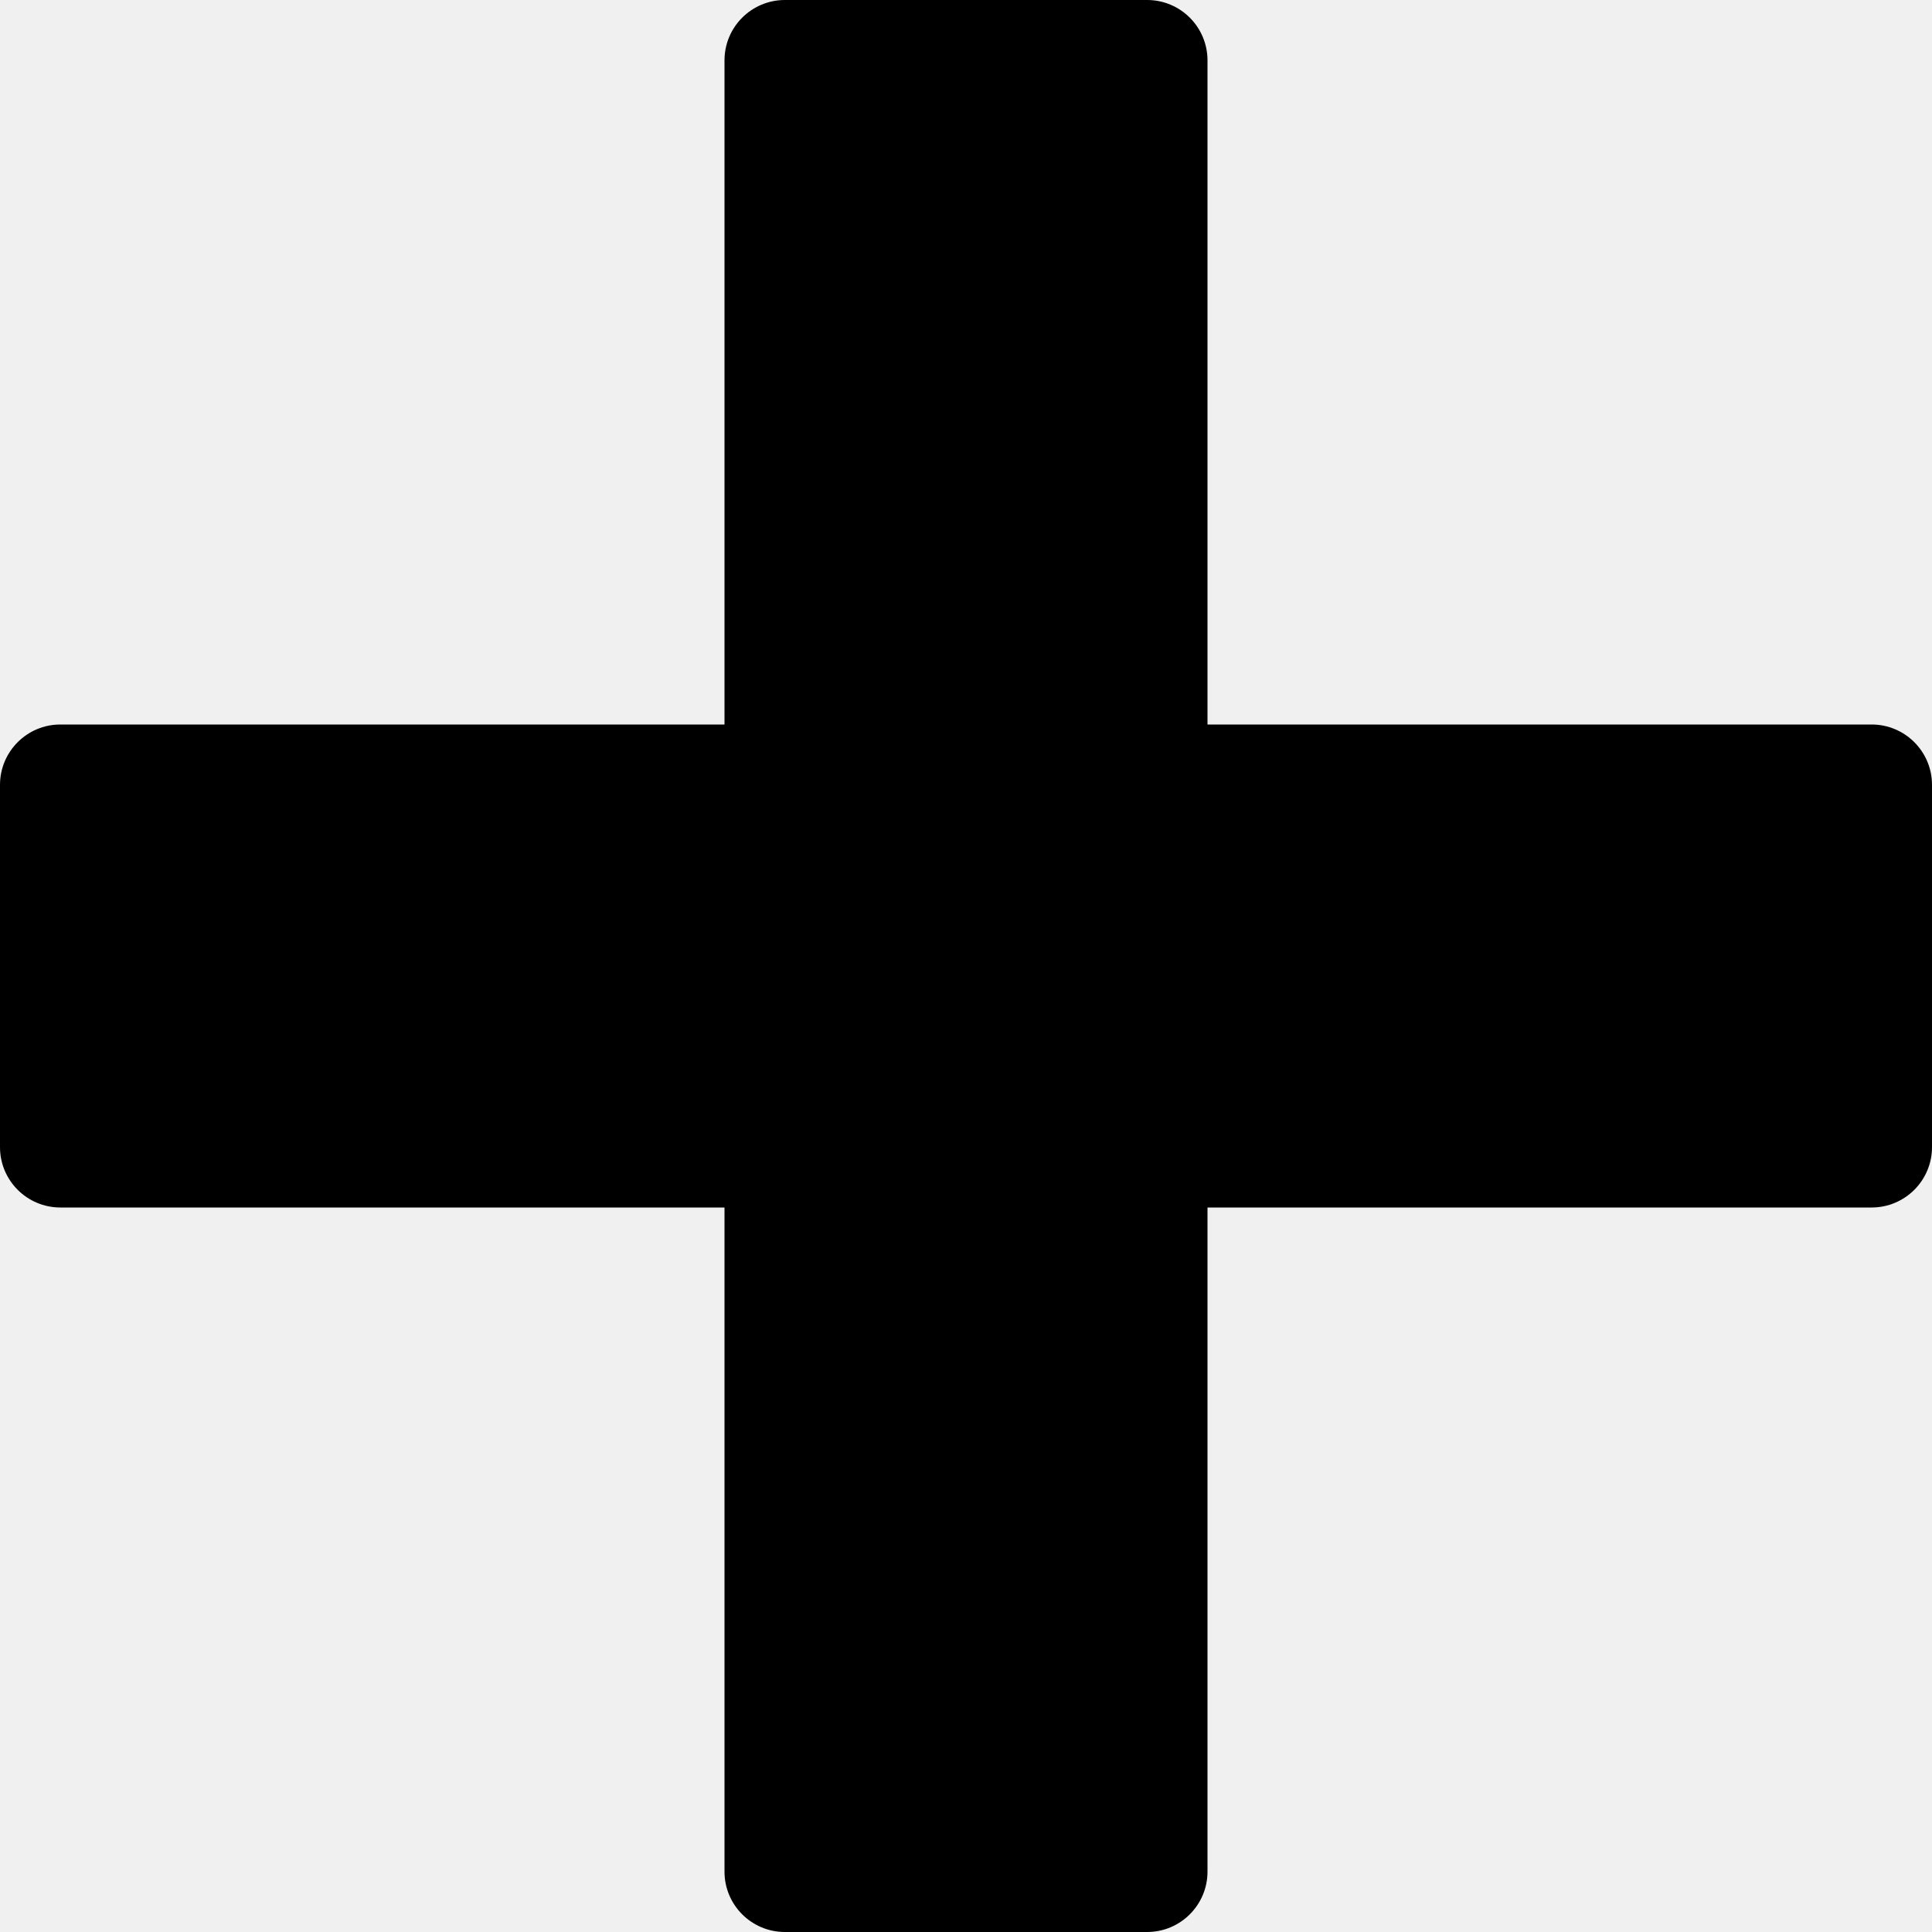
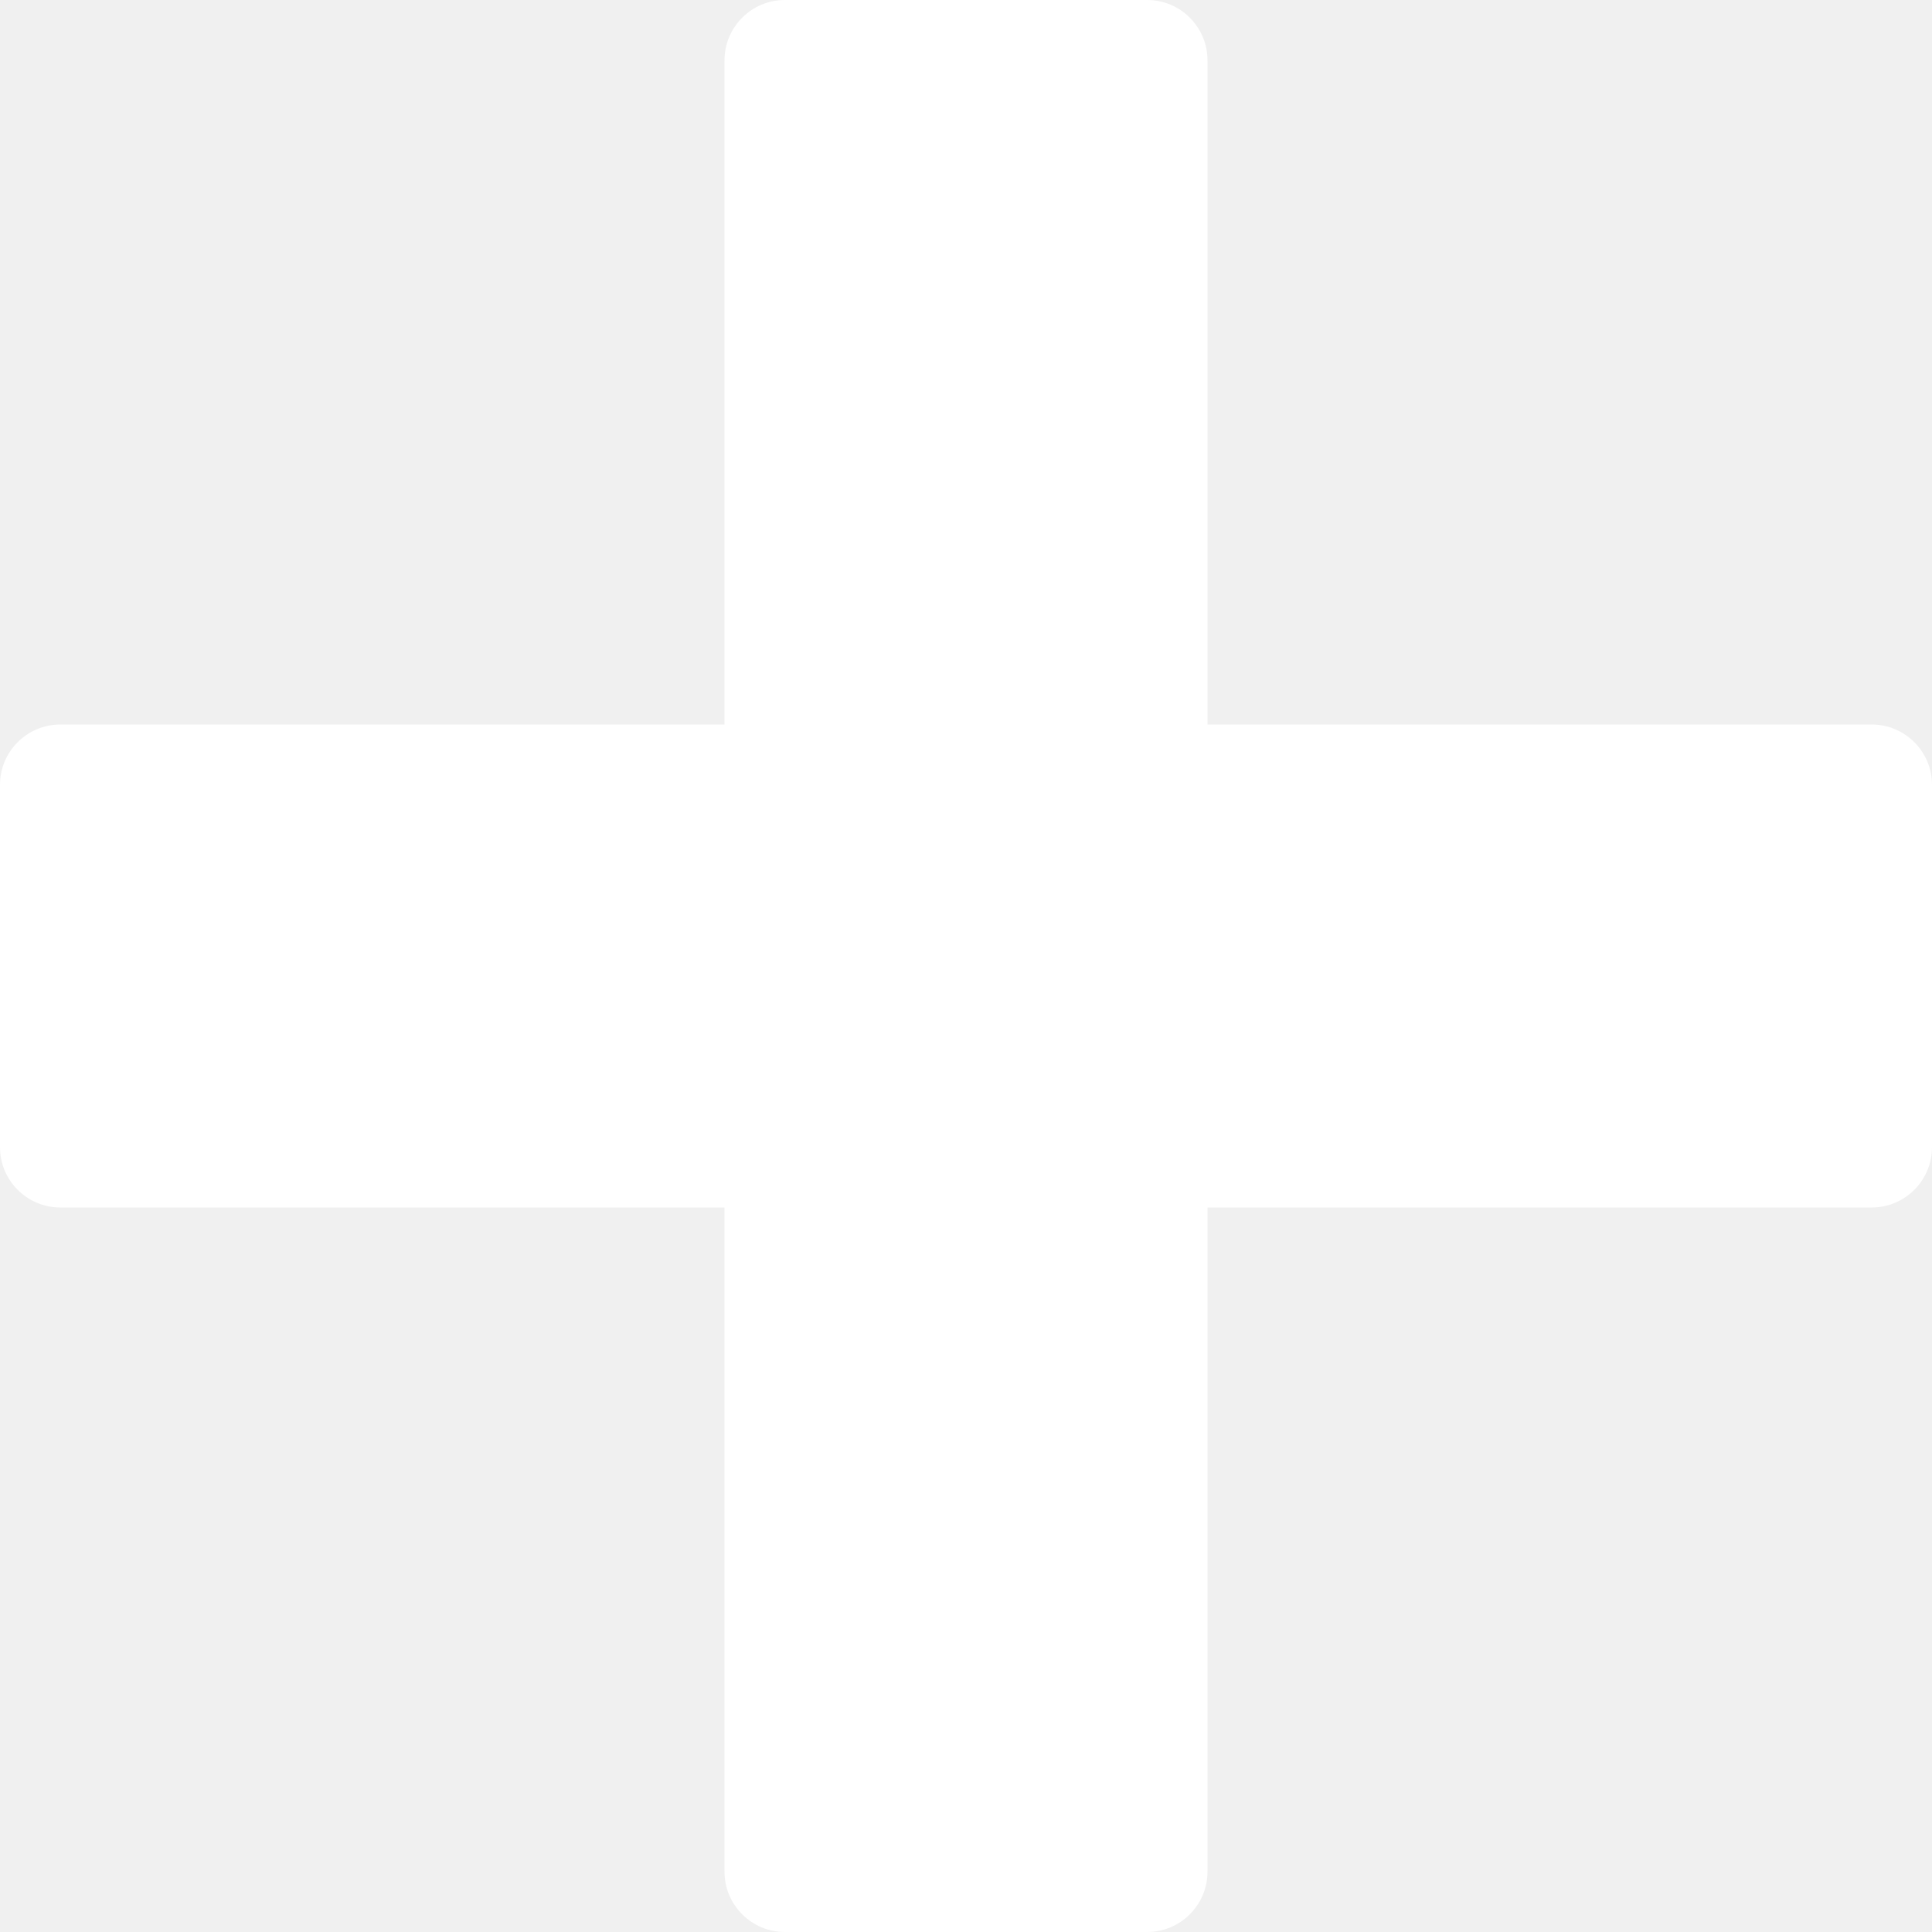
<svg xmlns="http://www.w3.org/2000/svg" version="1.1" width="512" height="512" viewBox="0 0 512 512">
  <g id="icomoon-ignore">
</g>
-   <path d="M496 192h-176v-176c0-8.836-7.164-16-16-16h-96c-8.836 0-16 7.164-16 16v176h-176c-8.836 0-16 7.164-16 16v96c0 8.836 7.164 16 16 16h176v176c0 8.836 7.164 16 16 16h96c8.836 0 16-7.164 16-16v-176h176c8.836 0 16-7.164 16-16v-96c0-8.836-7.164-16-16-16z" />
+   <path fill="#ffffff" d="M496 192h-176v-176c0-8.836-7.164-16-16-16h-96c-8.836 0-16 7.164-16 16v176h-176c-8.836 0-16 7.164-16 16v96c0 8.836 7.164 16 16 16h176v176c0 8.836 7.164 16 16 16h96c8.836 0 16-7.164 16-16v-176h176c8.836 0 16-7.164 16-16v-96c0-8.836-7.164-16-16-16z" />
</svg>
